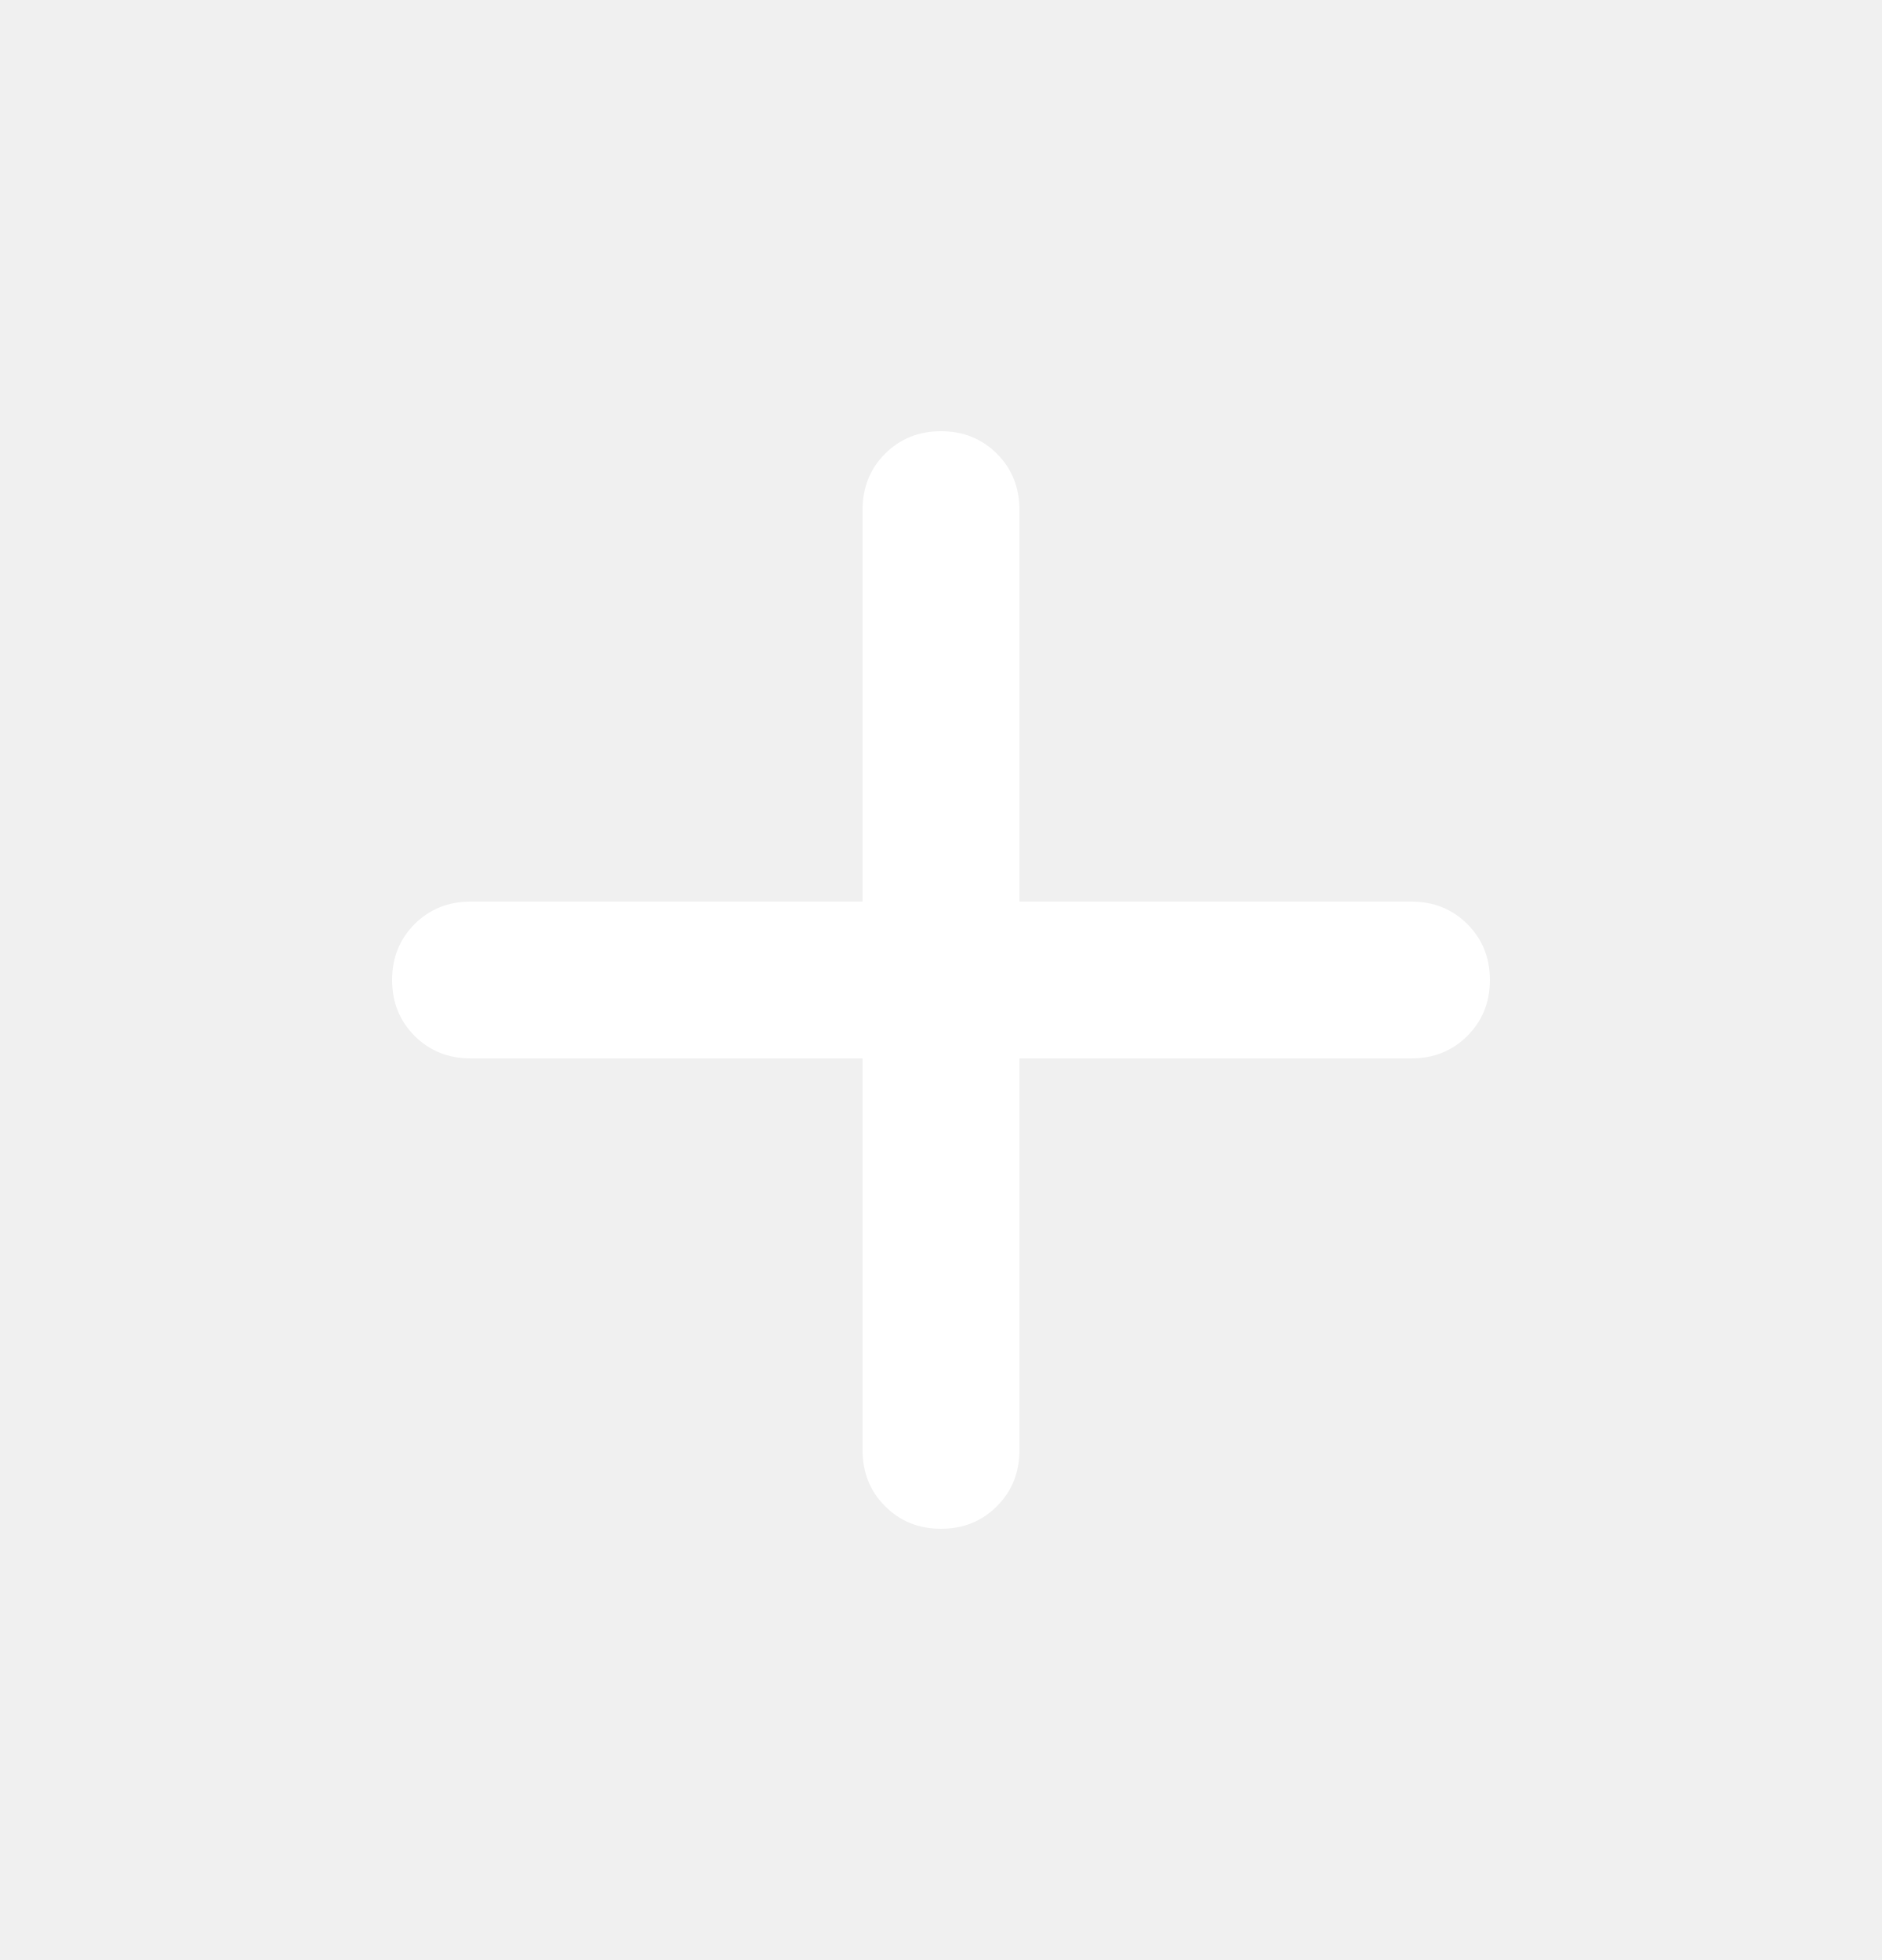
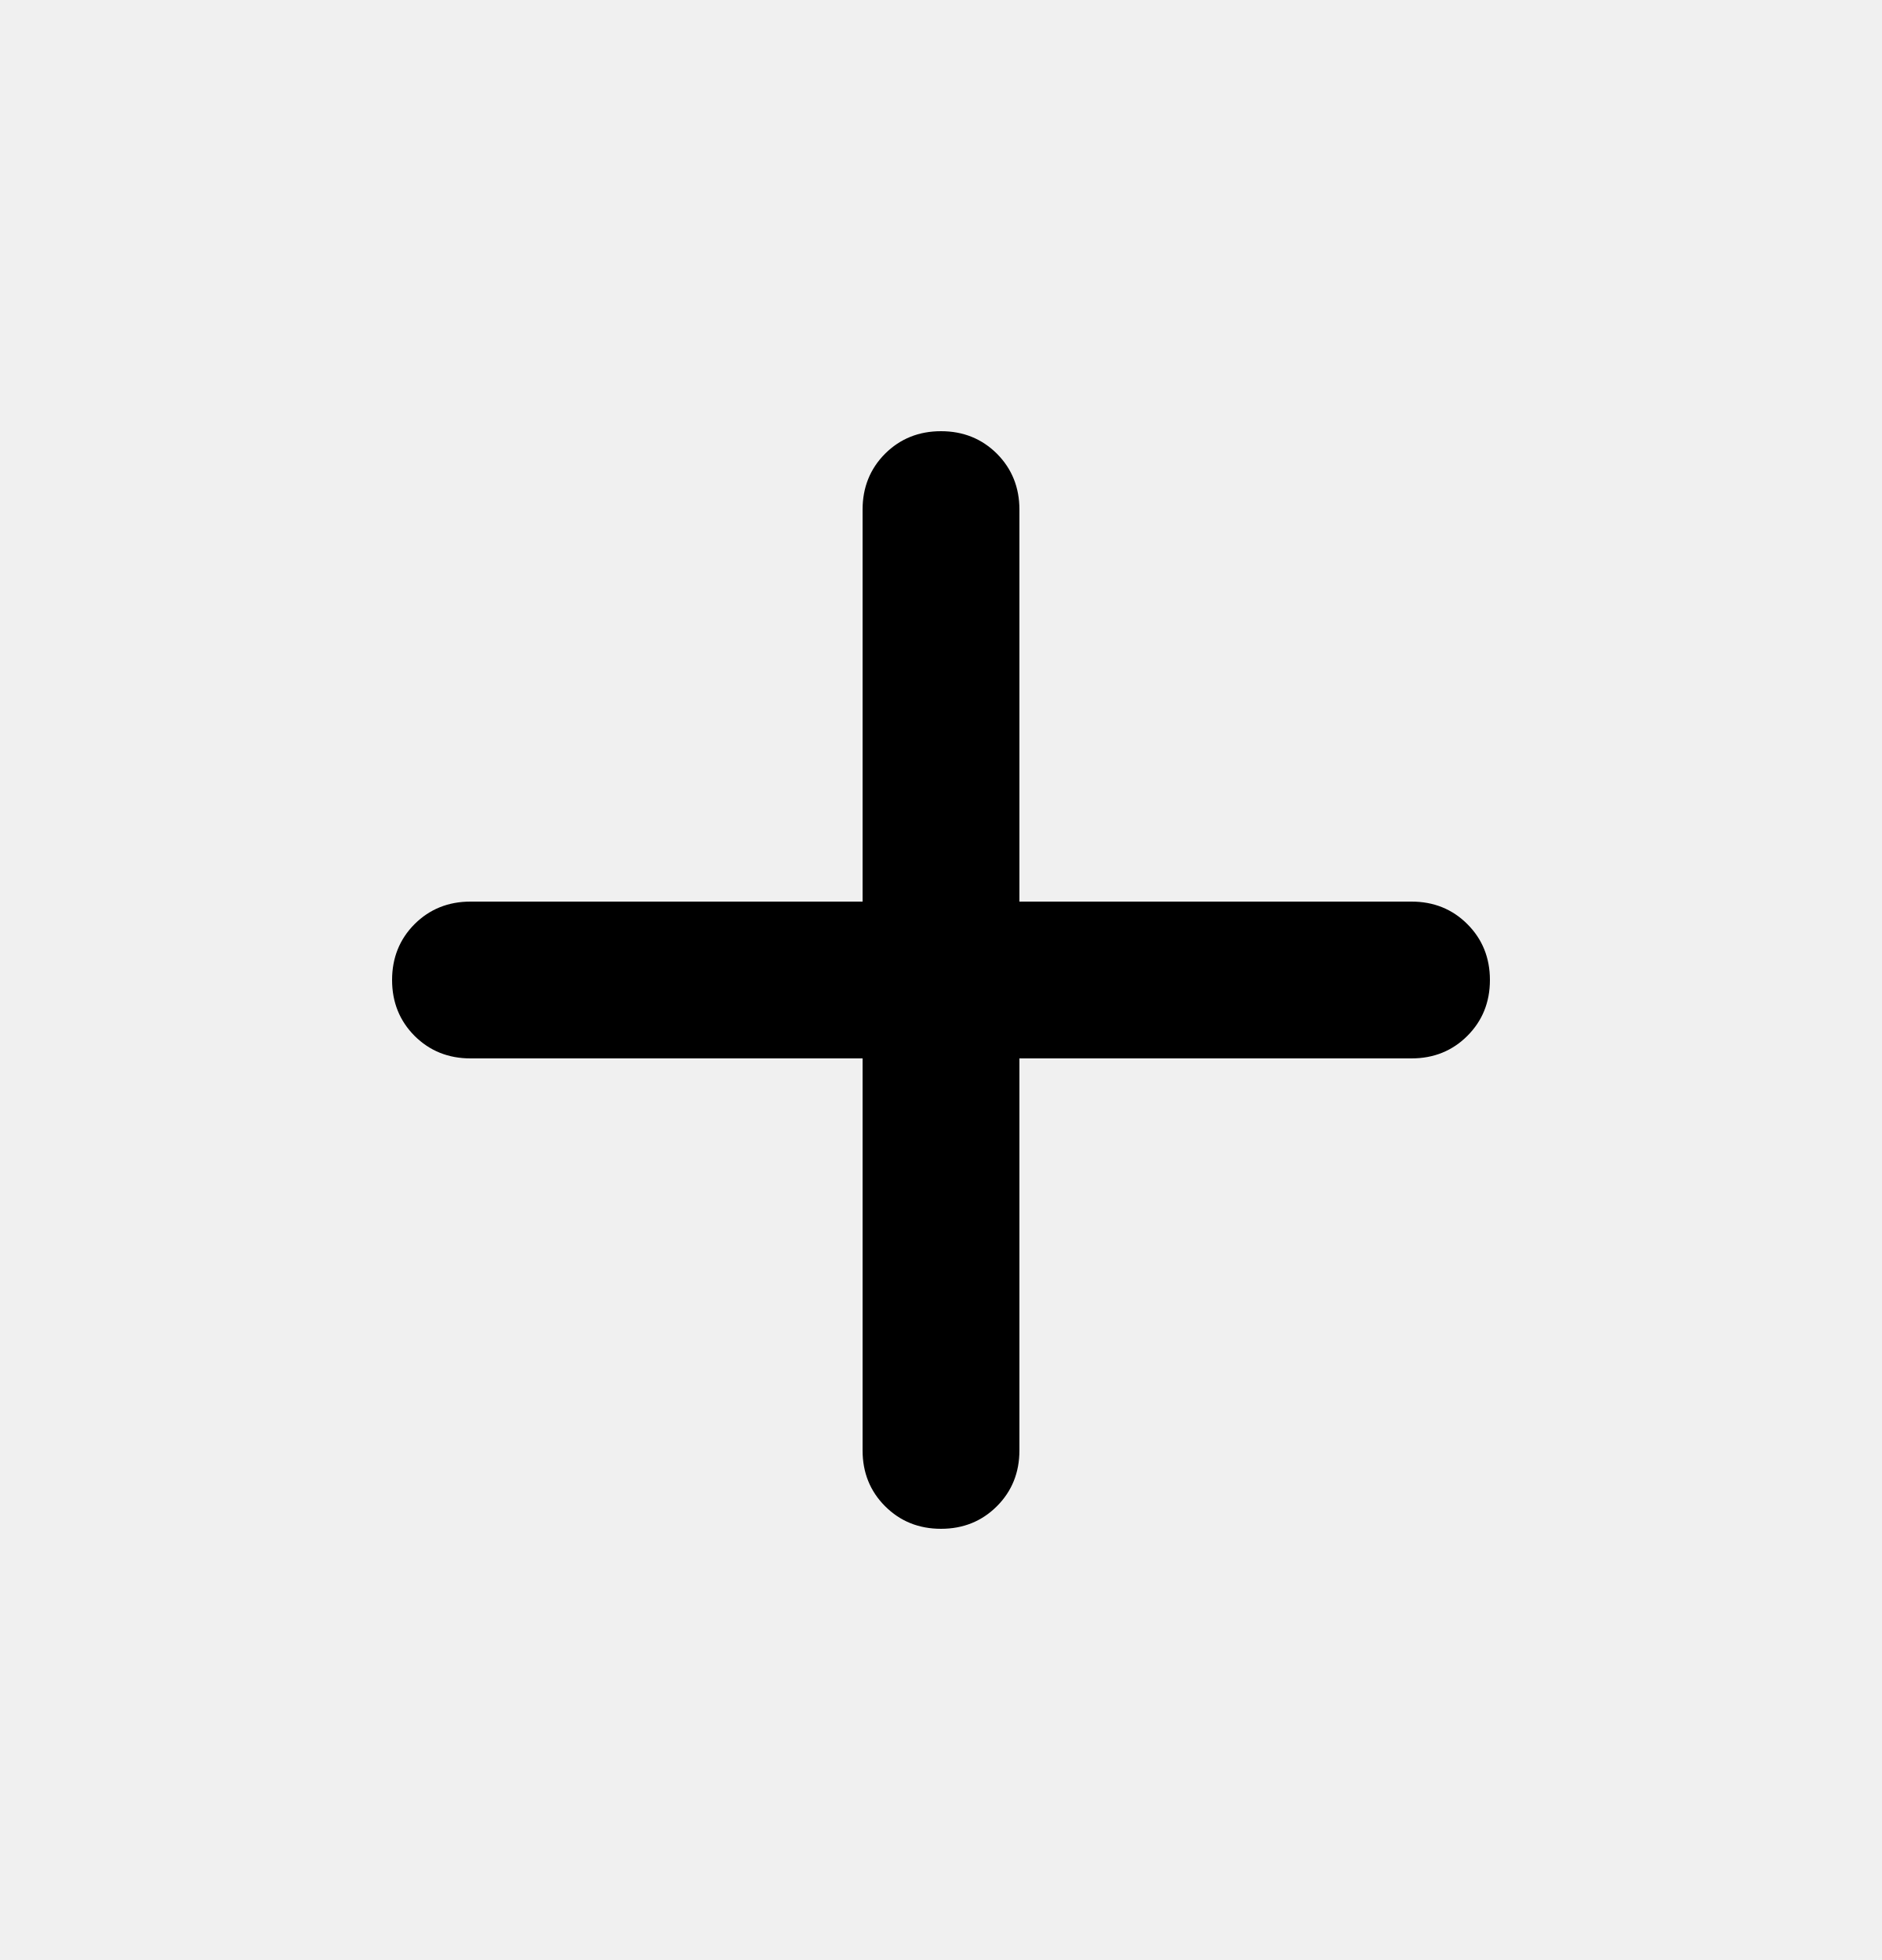
- <svg xmlns="http://www.w3.org/2000/svg" width="24" height="25" viewBox="0 0 24 25" fill="none">
+ <svg xmlns="http://www.w3.org/2000/svg" width="24" height="25" viewBox="0 0 24 25" fill="current">
  <mask id="mask0_12_247" style="mask-type:alpha" maskUnits="userSpaceOnUse" x="0" y="0" width="24" height="25">
-     <rect y="0.5" width="24" height="24" fill="#D9D9D9" />
+     <rect y="0.5" width="24" height="24" />
  </mask>
  <g mask="url(#mask0_12_247)">
-     <path d="M11 13.5H6C5.717 13.5 5.479 13.404 5.287 13.213C5.096 13.021 5 12.783 5 12.5C5 12.217 5.096 11.979 5.287 11.787C5.479 11.596 5.717 11.5 6 11.5H11V6.5C11 6.217 11.096 5.979 11.287 5.787C11.479 5.596 11.717 5.5 12 5.5C12.283 5.5 12.521 5.596 12.713 5.787C12.904 5.979 13 6.217 13 6.5V11.5H18C18.283 11.5 18.521 11.596 18.712 11.787C18.904 11.979 19 12.217 19 12.5C19 12.783 18.904 13.021 18.712 13.213C18.521 13.404 18.283 13.5 18 13.5H13V18.5C13 18.783 12.904 19.021 12.713 19.212C12.521 19.404 12.283 19.5 12 19.5C11.717 19.5 11.479 19.404 11.287 19.212C11.096 19.021 11 18.783 11 18.5V13.5Z" fill="white" />
+     <path d="M11 13.5H6C5.717 13.5 5.479 13.404 5.287 13.213C5.096 13.021 5 12.783 5 12.5C5 12.217 5.096 11.979 5.287 11.787C5.479 11.596 5.717 11.5 6 11.5H11V6.5C11 6.217 11.096 5.979 11.287 5.787C11.479 5.596 11.717 5.5 12 5.5C12.283 5.5 12.521 5.596 12.713 5.787C12.904 5.979 13 6.217 13 6.5V11.5H18C18.283 11.5 18.521 11.596 18.712 11.787C18.904 11.979 19 12.217 19 12.5C19 12.783 18.904 13.021 18.712 13.213C18.521 13.404 18.283 13.5 18 13.5H13V18.5C13 18.783 12.904 19.021 12.713 19.212C12.521 19.404 12.283 19.5 12 19.5C11.717 19.5 11.479 19.404 11.287 19.212C11.096 19.021 11 18.783 11 18.5V13.5Z" />
  </g>
</svg>
